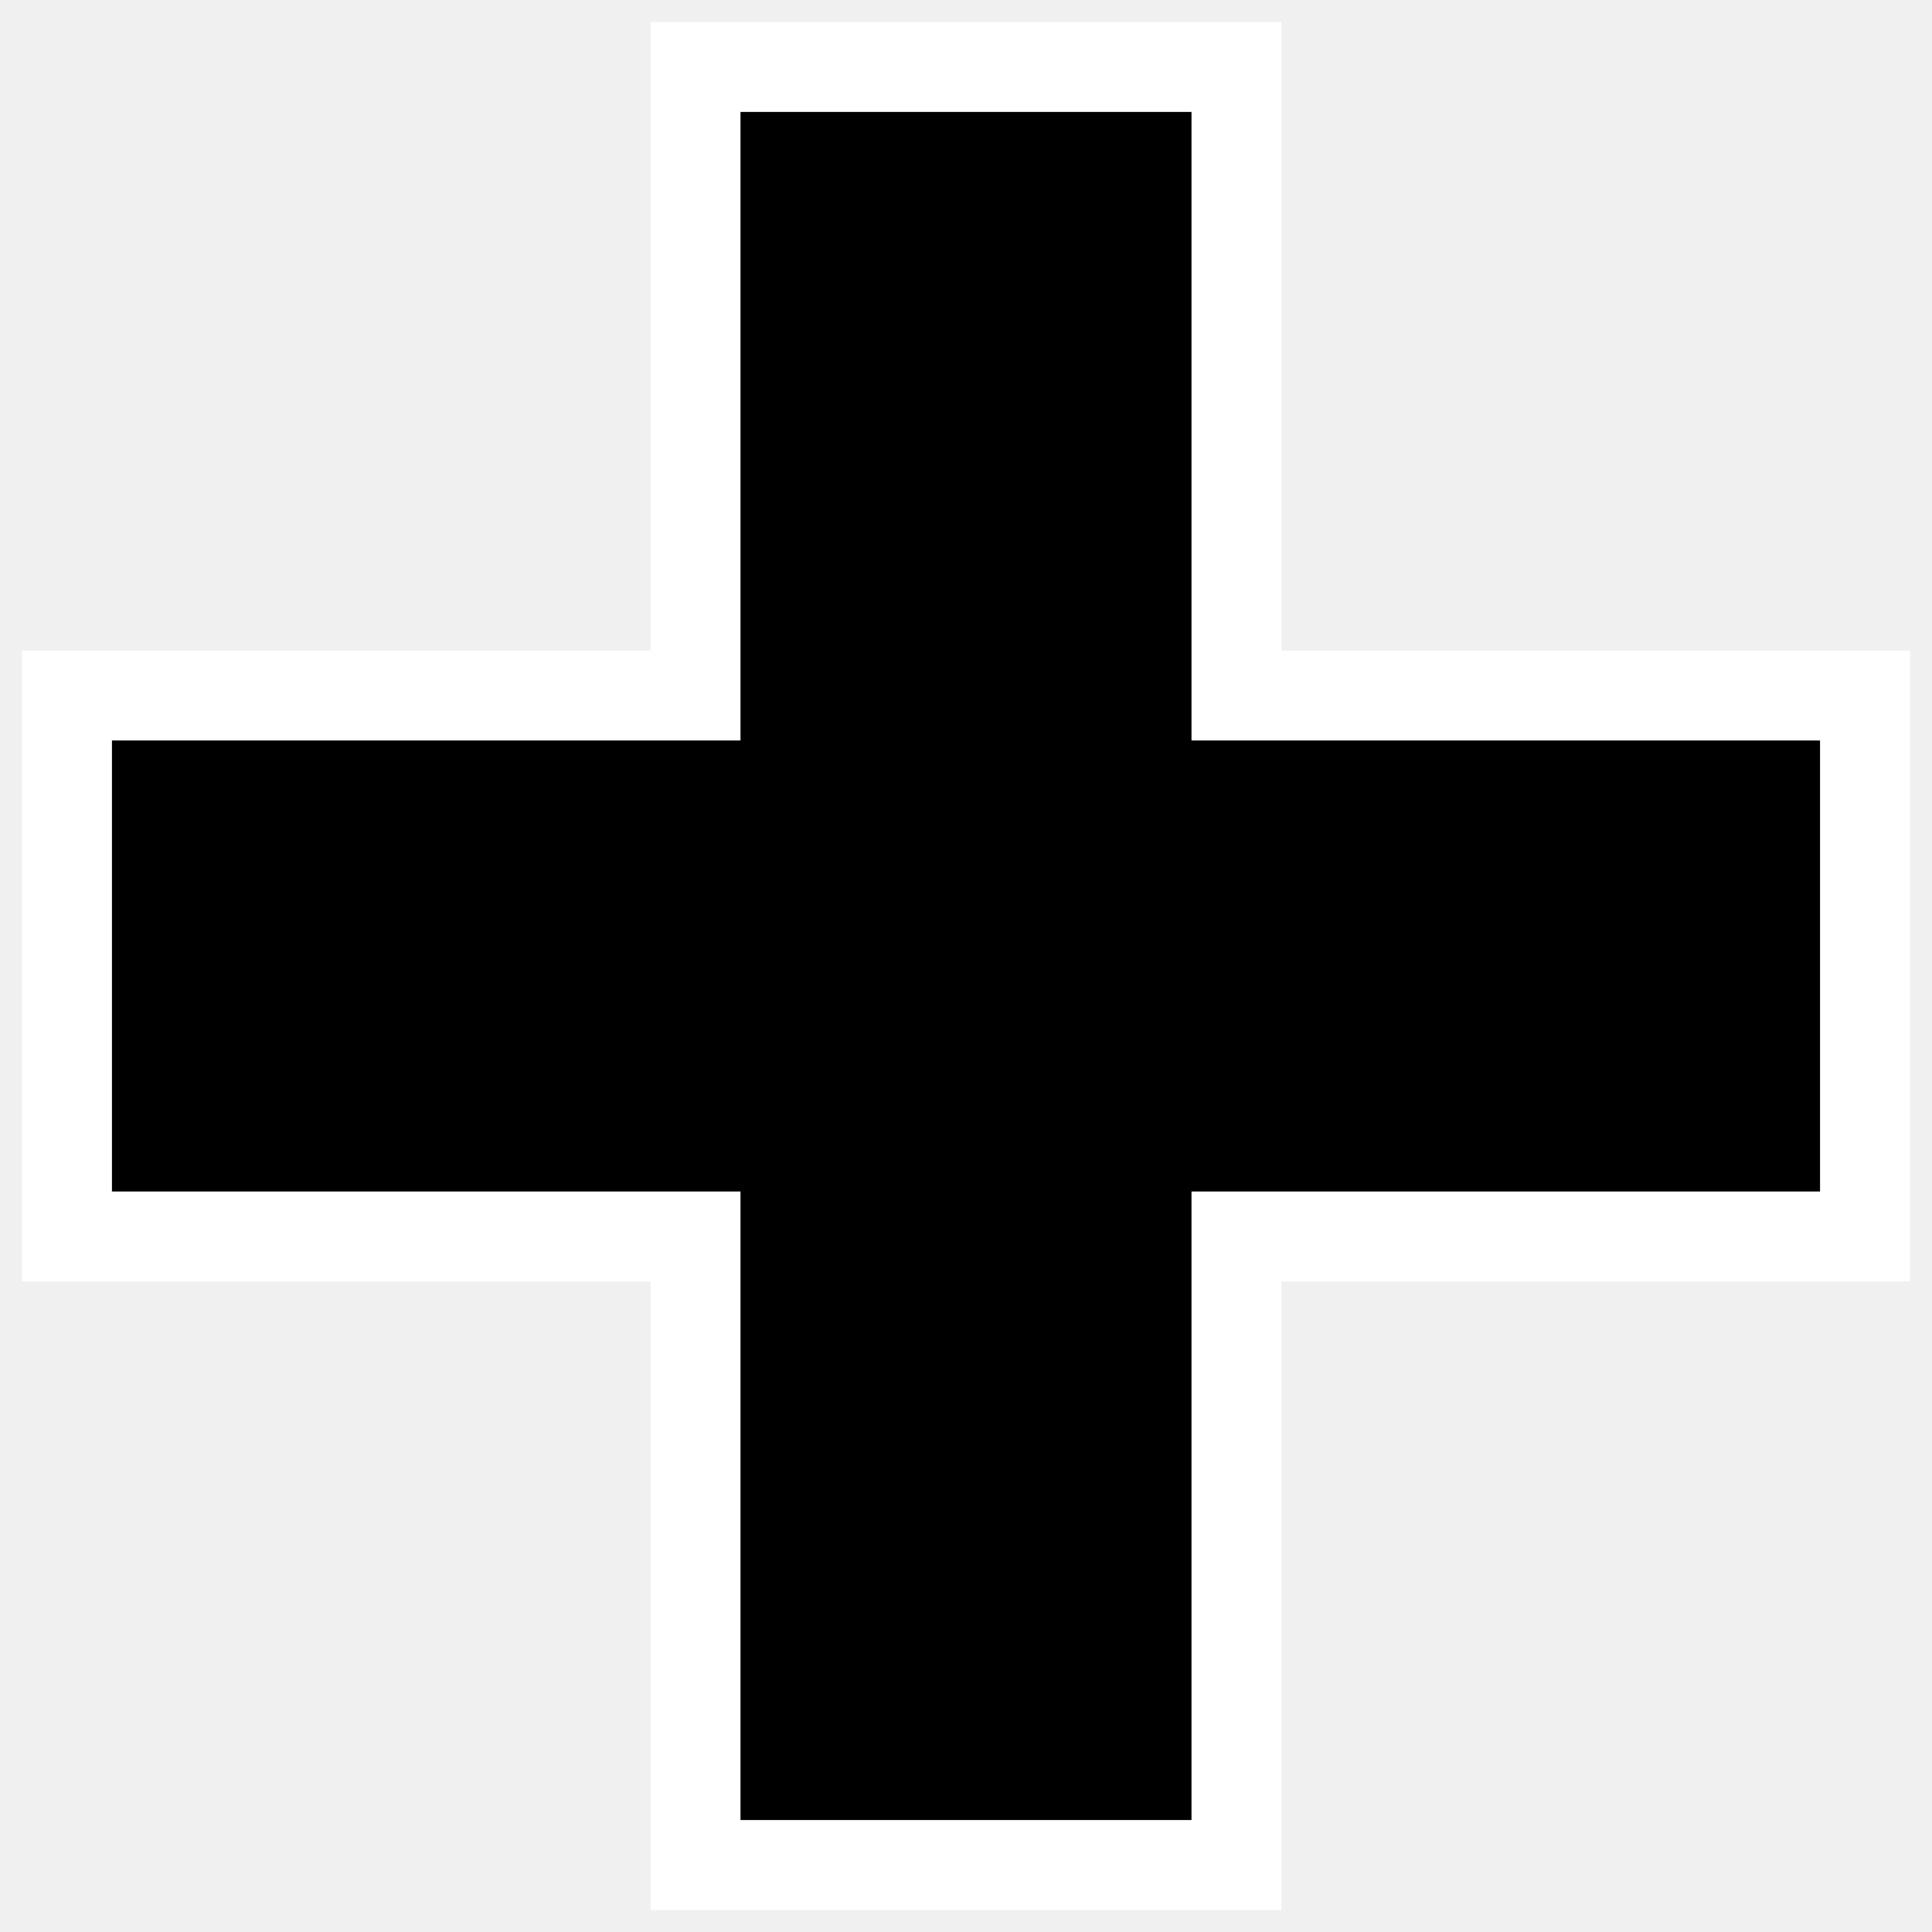
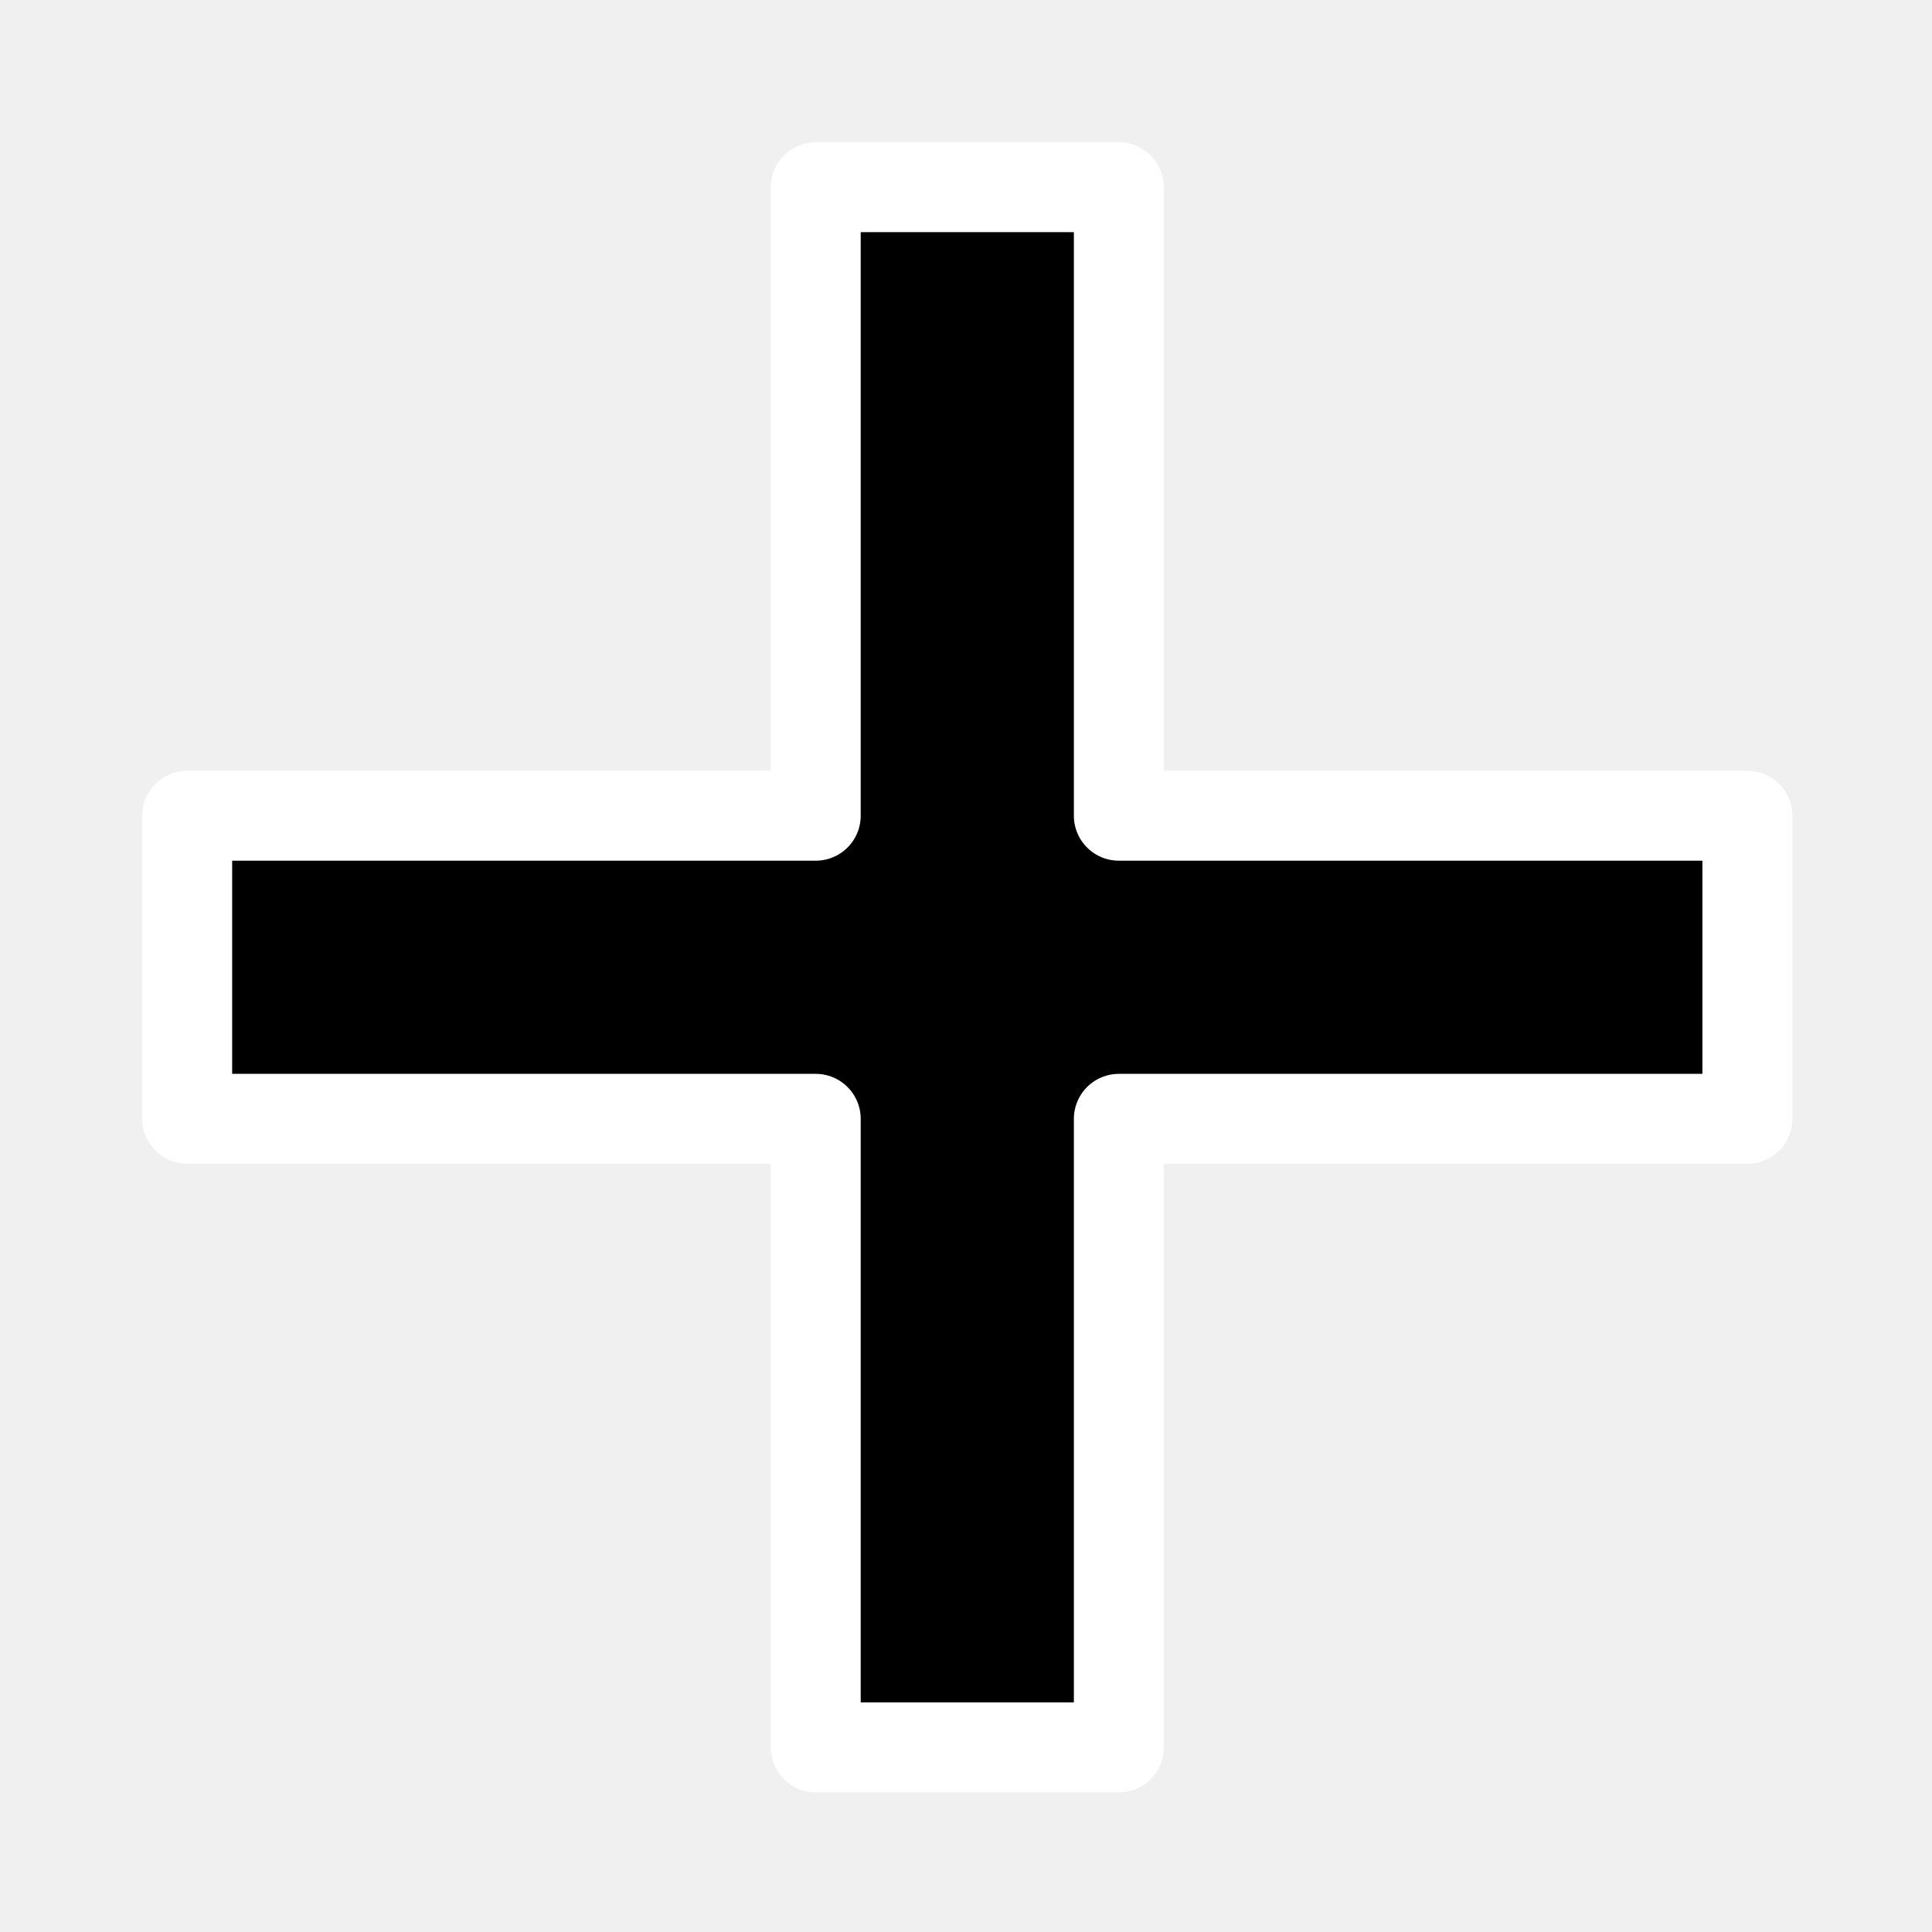
<svg xmlns="http://www.w3.org/2000/svg" width="9" height="9" viewBox="0 0 9 9" id="svg2" version="1.1">
  <defs id="defs4" />
  <g id="layer1" transform="translate(0,-1043.362)">
-     <path style="fill:#000000;fill-opacity:1;fill-rule:evenodd;stroke:#ffffff;stroke-width:0.419;stroke-linecap:butt;stroke-linejoin:miter;stroke-miterlimit:4;stroke-dasharray:none;stroke-opacity:1" d="m 0.312,1046.602 2.928,0 0,-2.928 2.52,0 0,2.928 2.928,0 0,2.52 -2.928,0 0,2.928 -2.52,0 0,-2.928 -2.928,0 z" id="path8103" />
+     <path style="fill:#000000;fill-opacity:1;fill-rule:evenodd;stroke:#ffffff;stroke-width:0.419;stroke-linecap:butt;stroke-linejoin:round;stroke-miterlimit:4;stroke-dasharray:none;stroke-opacity:1" d="m 0.872,1047.162 2.928,0 0,-2.928 1.412,0 0,2.928 2.928,0 0,1.412 -2.928,0 0,2.928 -1.412,0 0,-2.928 -2.928,0 z" id="path8103" />
  </g>
</svg>
